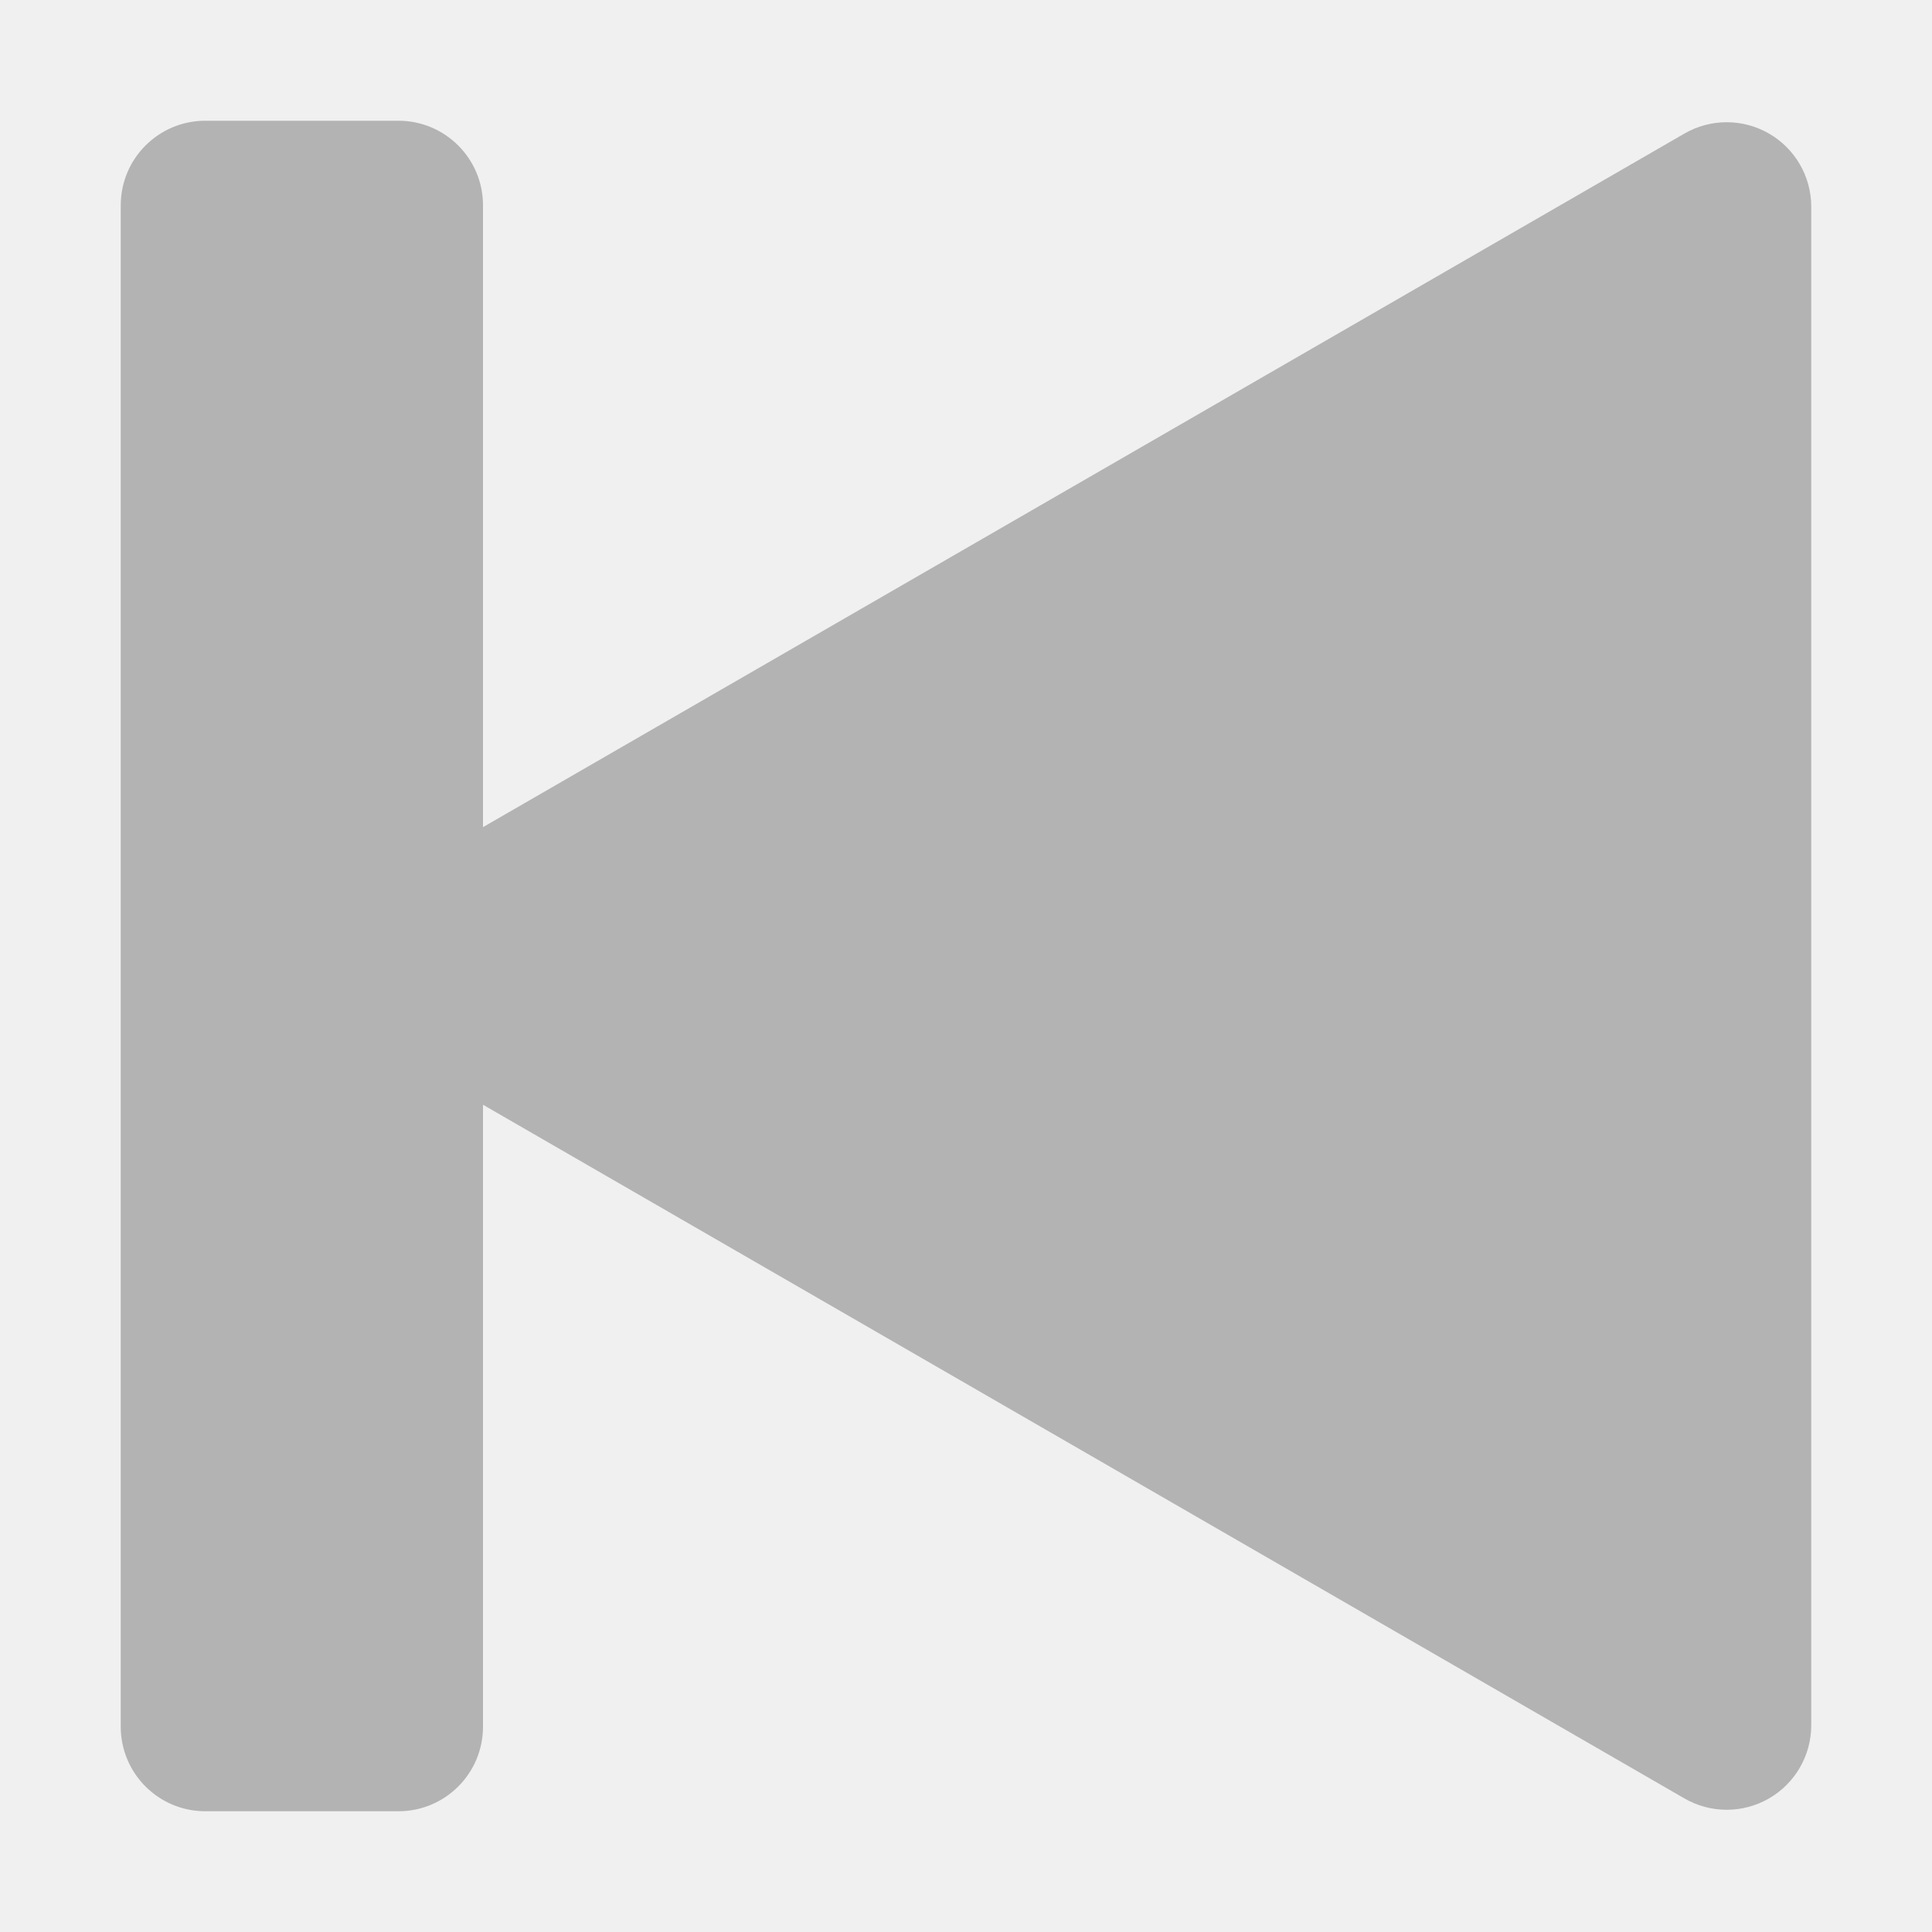
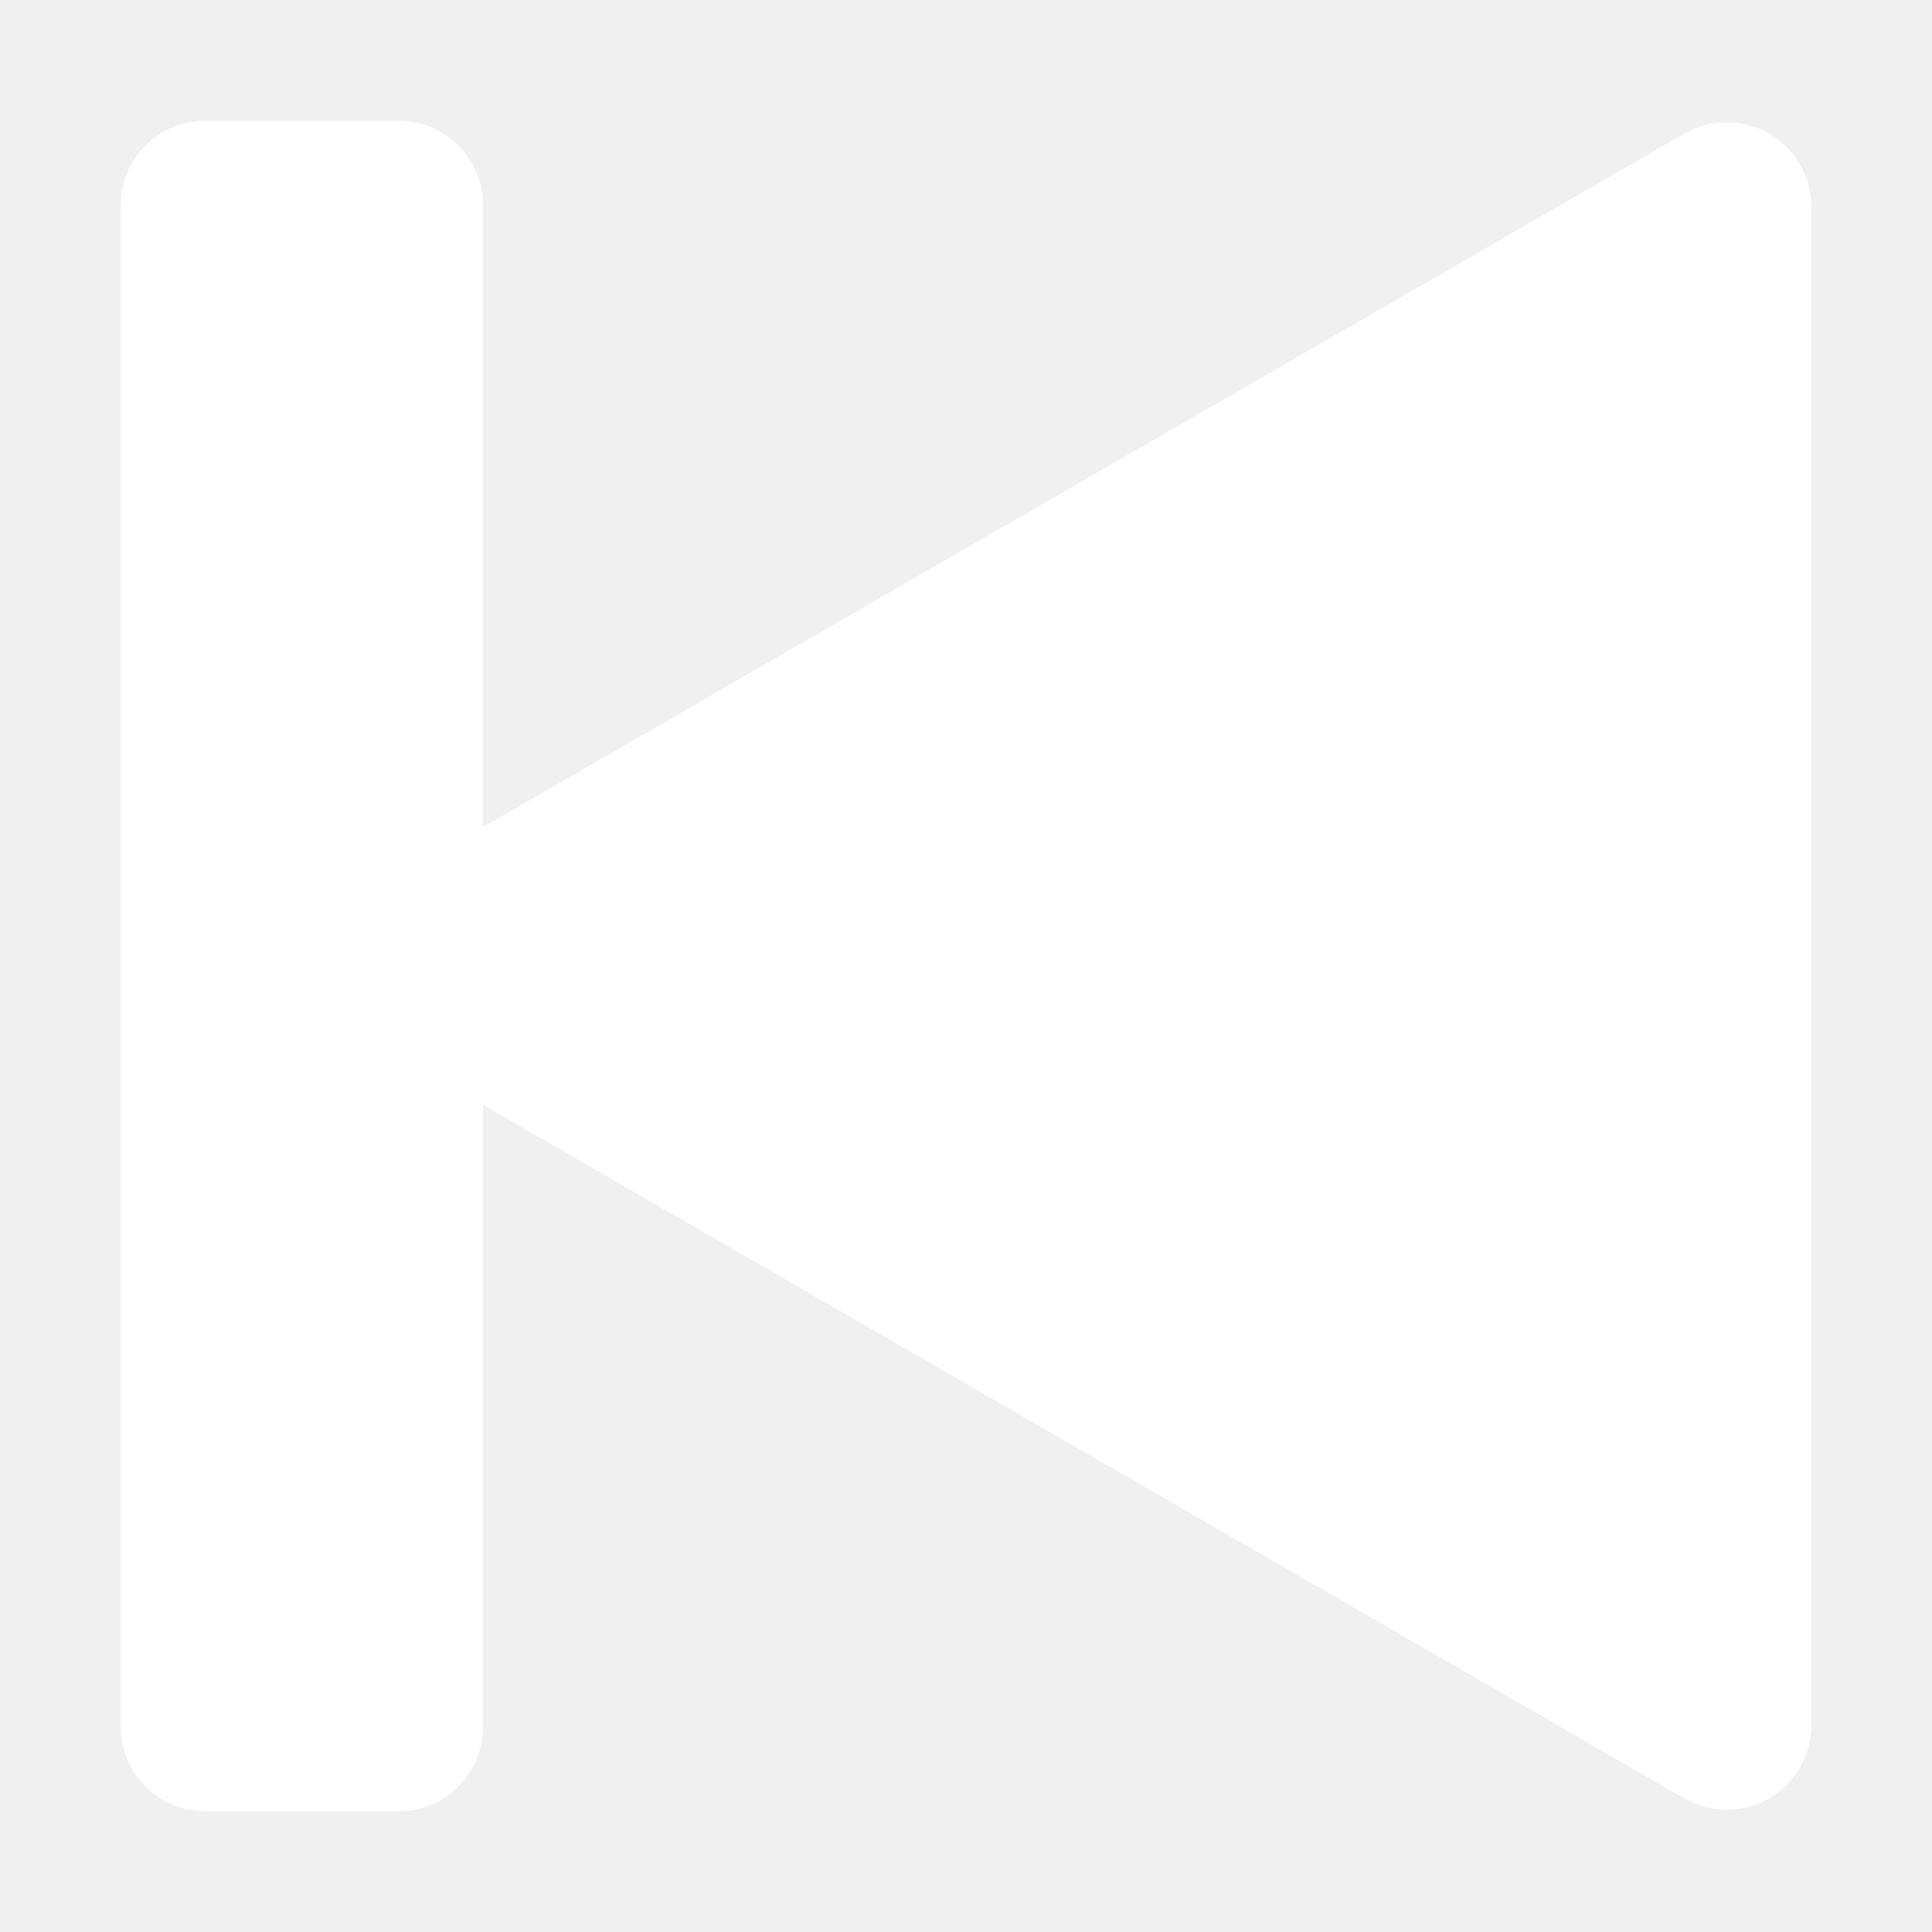
- <svg xmlns="http://www.w3.org/2000/svg" fill="#b3b3b3" viewBox="0 0 16 16">
+ <svg xmlns="http://www.w3.org/2000/svg" fill="#fff" viewBox="0 0 16 16">
  <path d="M3.3 1a.7.7 0 0 1 .7.7v5.15l9.95-5.744a.7.7 0 0 1 1.05.606v12.575a.7.7 0 0 1-1.05.607L4 9.149V14.3a.7.7 0 0 1-.7.7H1.7a.7.7 0 0 1-.7-.7V1.7a.7.7 0 0 1 .7-.7h1.6z" />
</svg>
